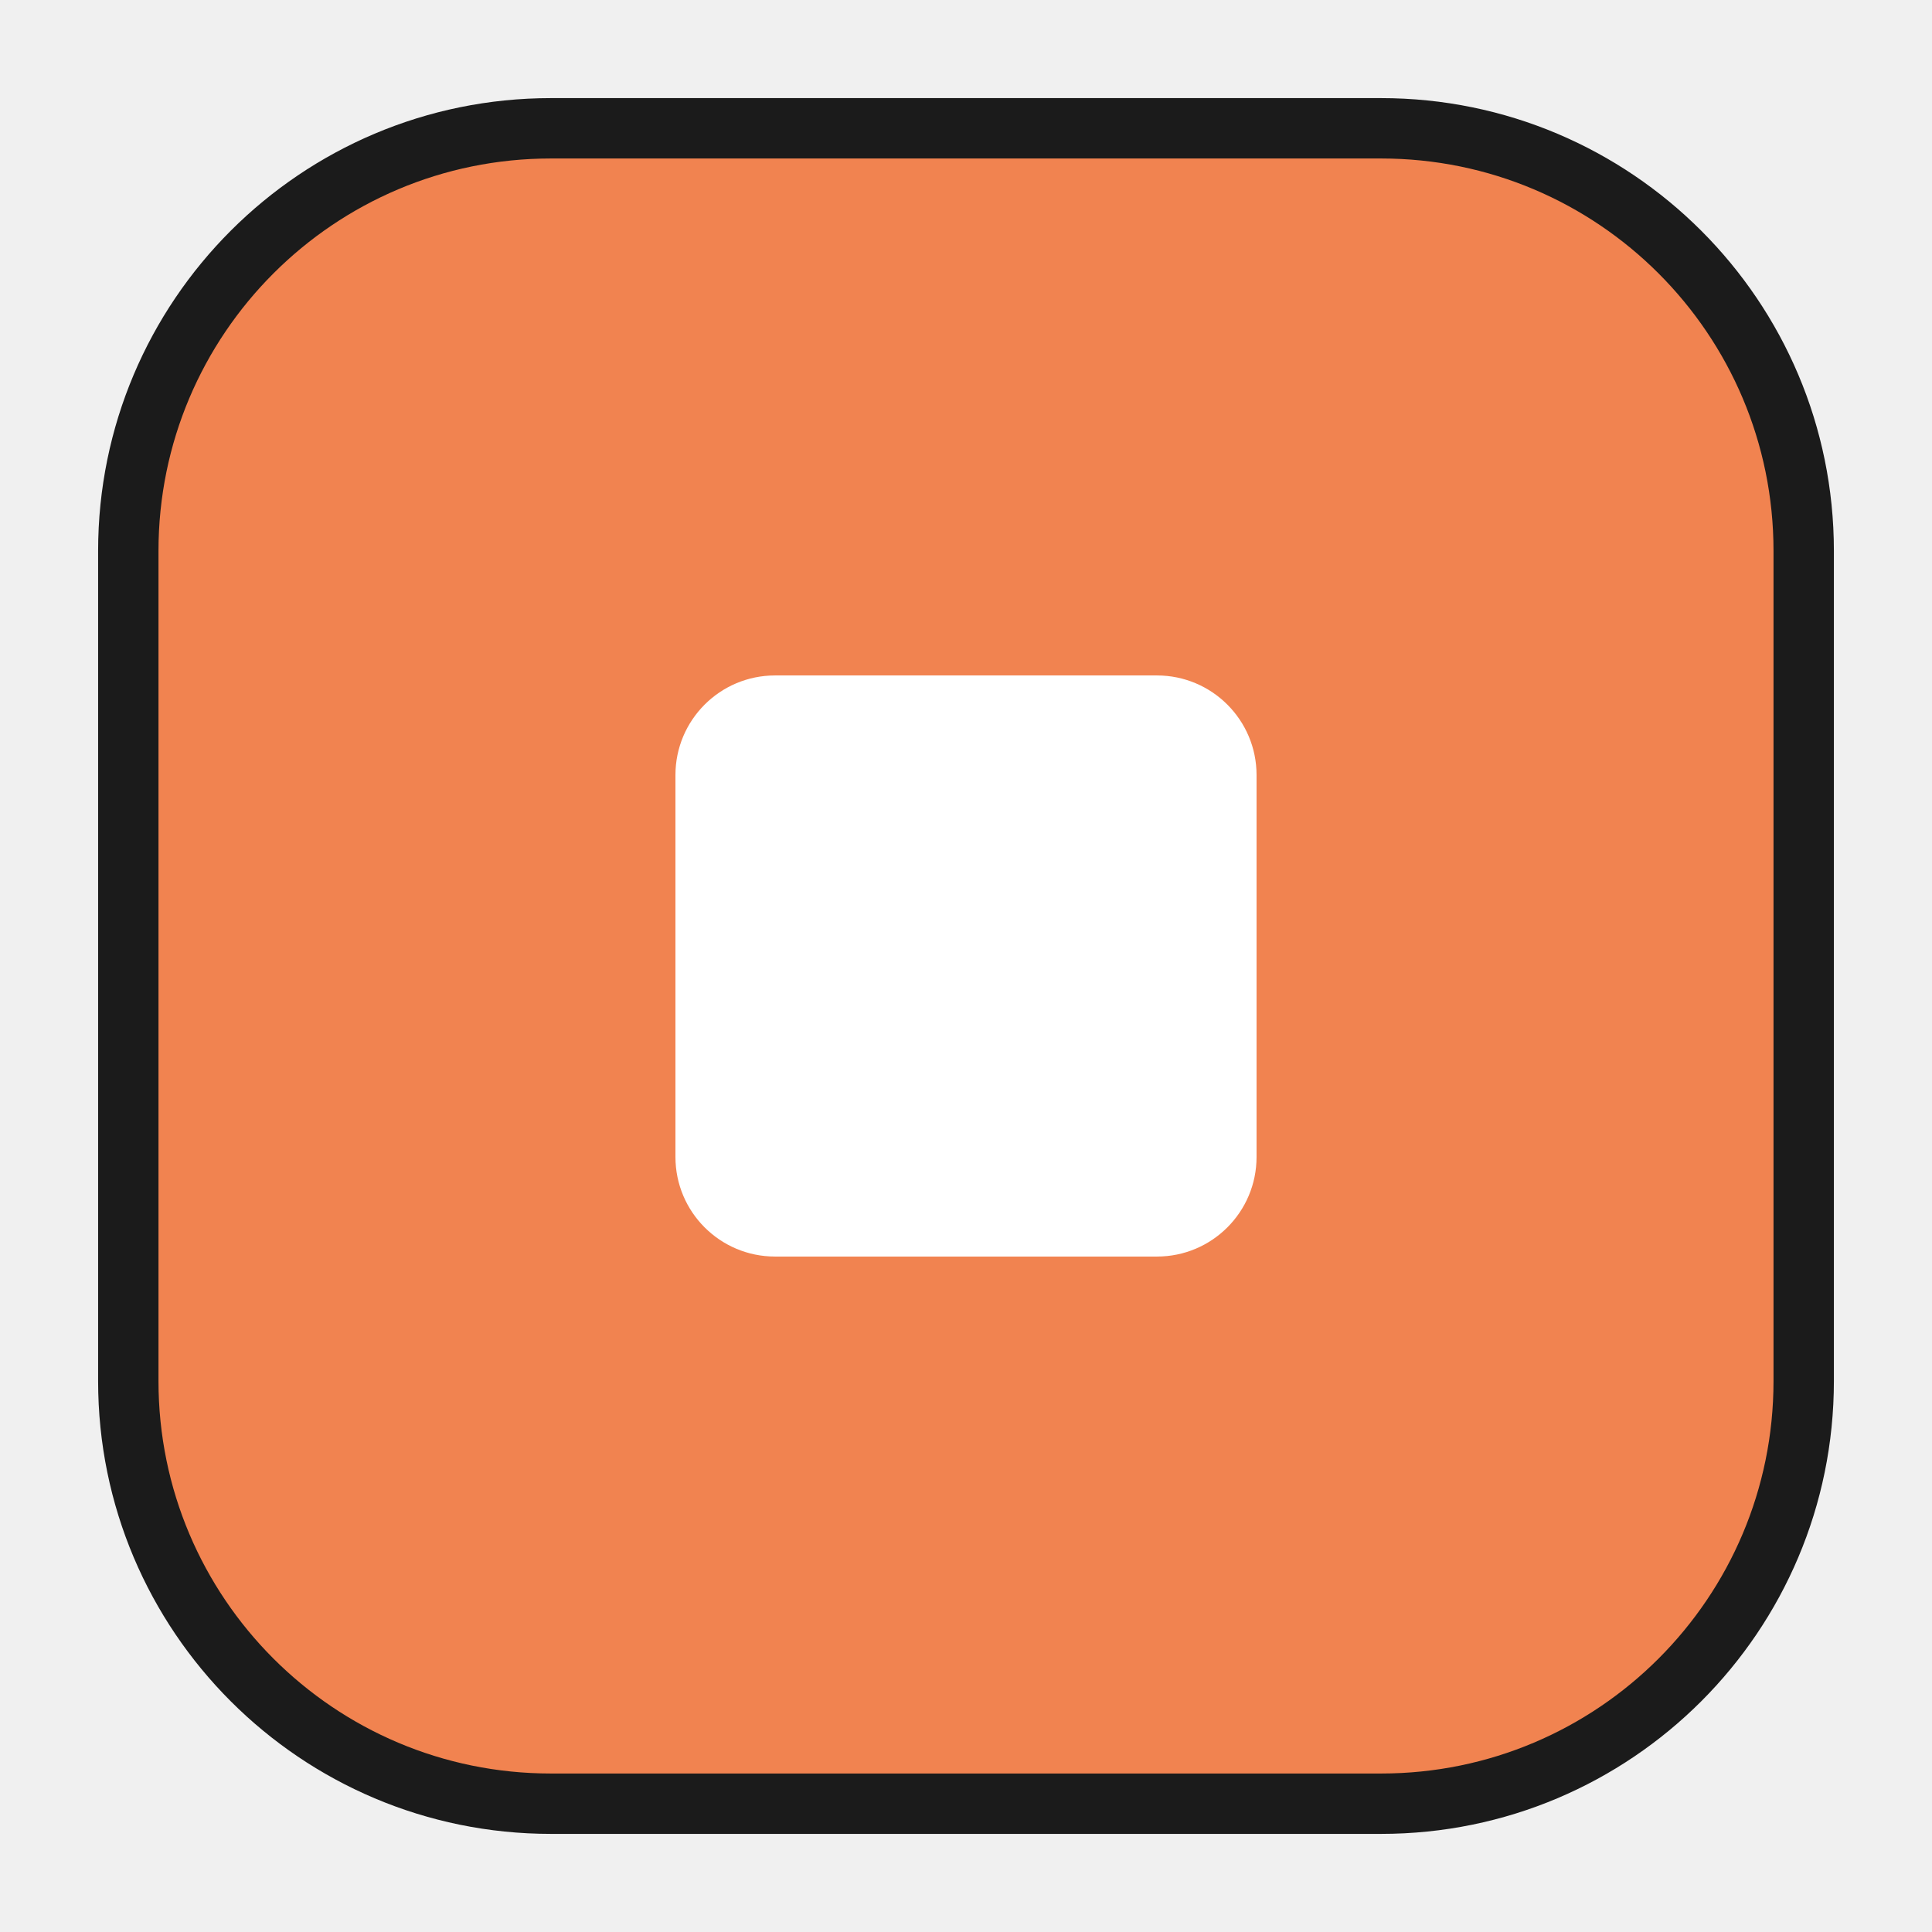
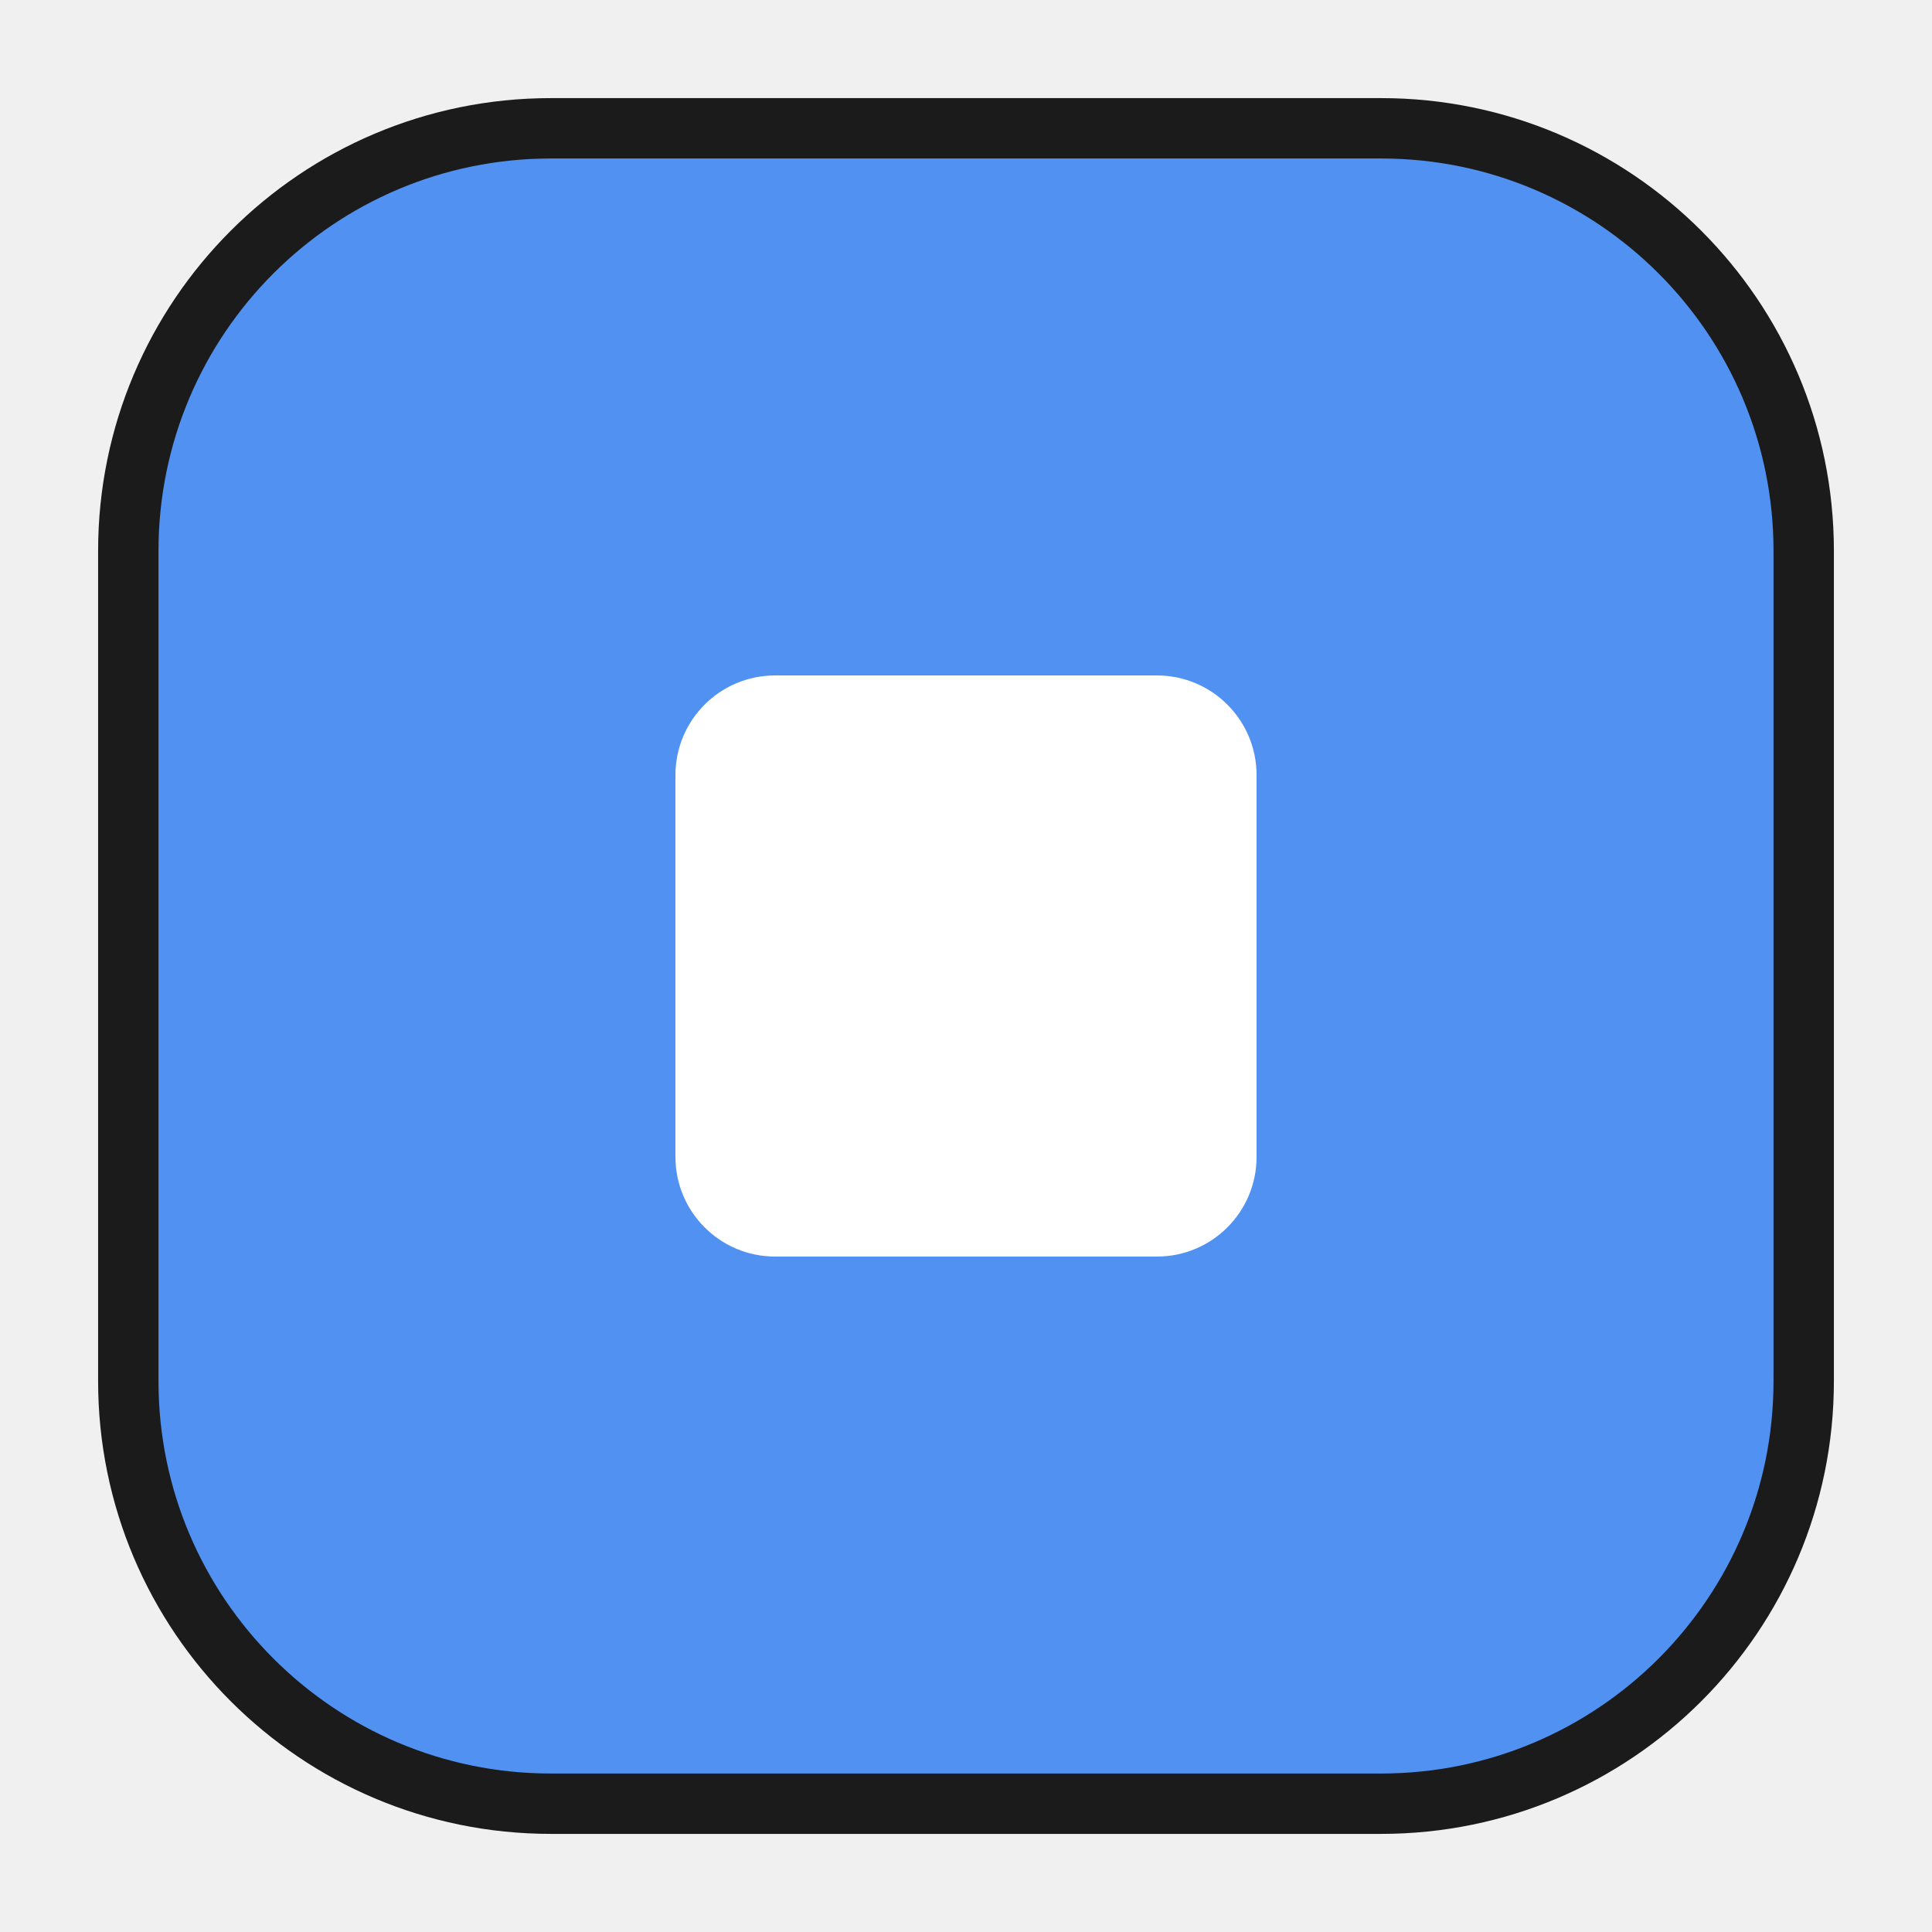
<svg xmlns="http://www.w3.org/2000/svg" width="512" height="512" viewBox="0 0 512 512">
-   <rect x="34" y="34" width="444" height="444" rx="112" fill="hsl(19,85%,63%)" stroke="#1b1b1b" stroke-width="16" />
+   <rect x="34" y="34" width="444" height="444" rx="112" fill="hsl(216,85%,63%)" stroke="#1b1b1b" stroke-width="16" />
  <g transform="translate(124,124) scale(11)">
    <rect x="5" y="5" width="14" height="14" rx="2.4" fill="#ffffff" />
  </g>
</svg>
